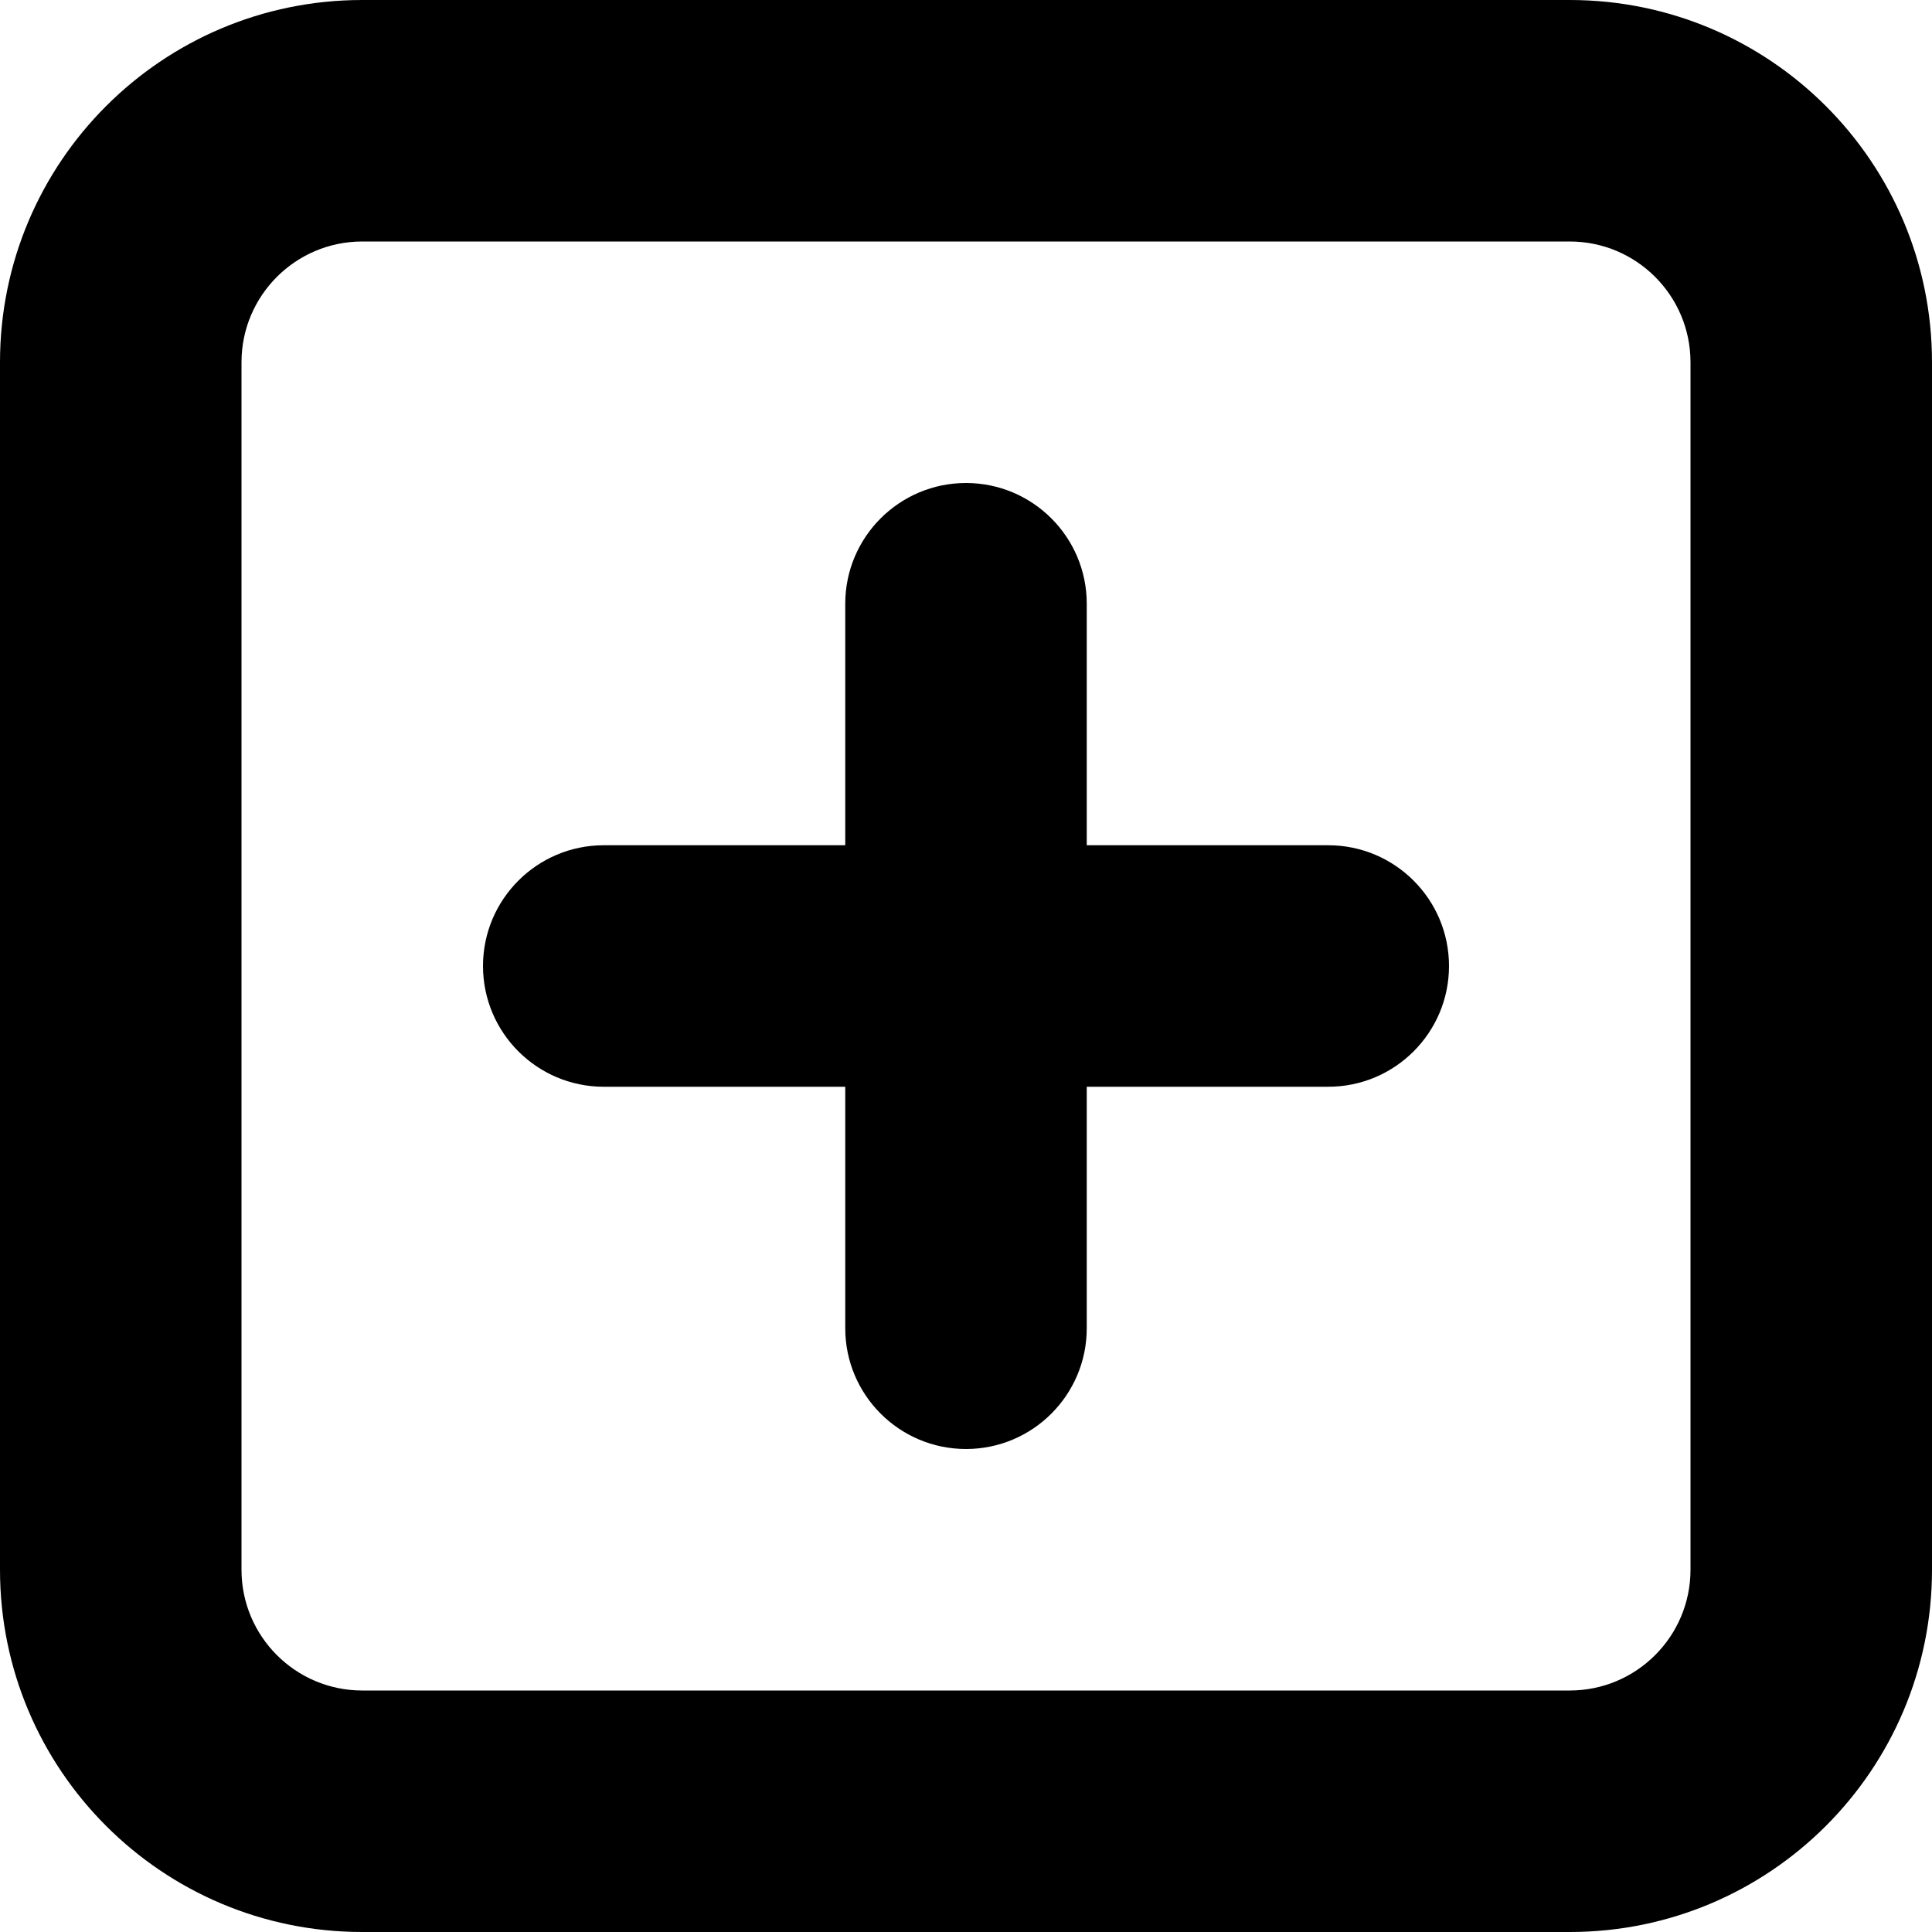
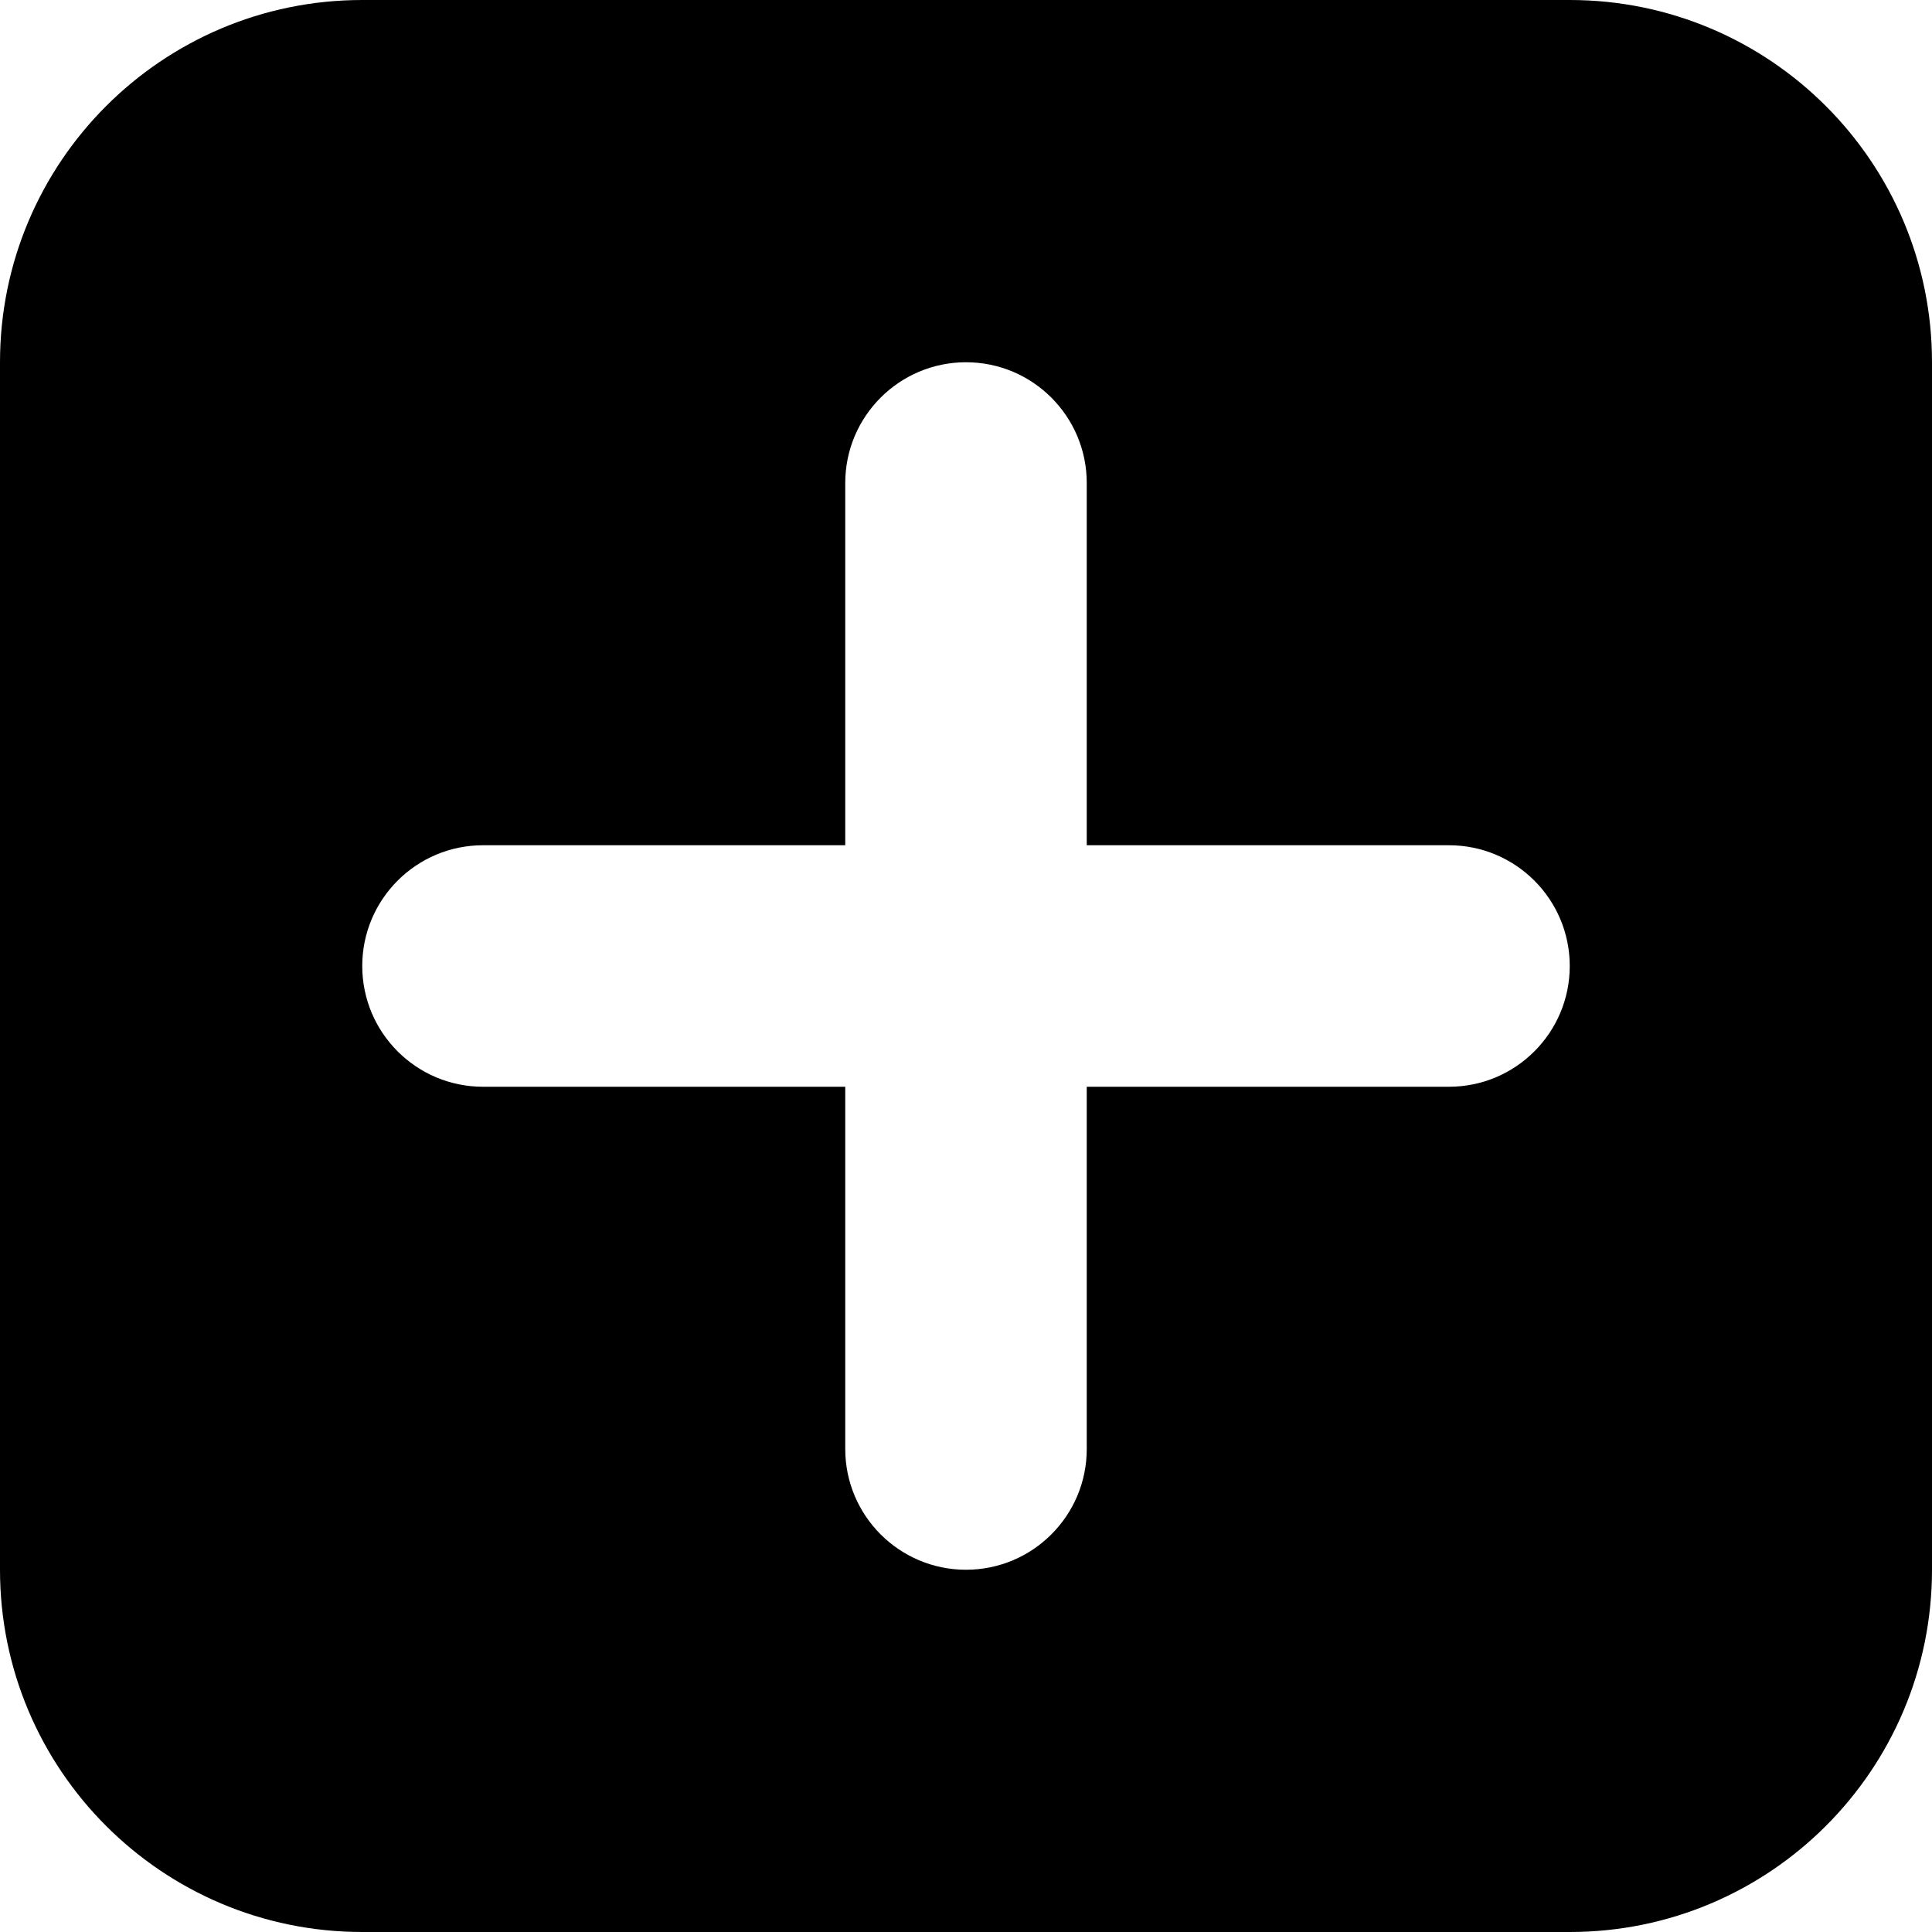
<svg xmlns="http://www.w3.org/2000/svg" width="16" height="16" viewBox="0 0 16 16">
-   <path fill="#000000" fill-rule="evenodd" d="M7,7 L7,5 C7,4.448 7.448,4 8,4 C8.552,4 9,4.448 9,5 L9,7 L11,7 C11.552,7 12,7.448 12,8 C12,8.552 11.552,9 11,9 L9,9 L9,11 C9,11.552 8.552,12 8,12 C7.448,12 7,11.552 7,11 L7,9 L5,9 C4.448,9 4,8.552 4,8 C4,7.448 4.448,7 5,7 L7,7 Z M3,0 L13,0 C14.657,-3.04359188e-16 16,1.343 16,3 L16,13 C16,14.657 14.657,16 13,16 L3,16 C1.343,16 2.02906125e-16,14.657 0,13 L0,3 C-2.02906125e-16,1.343 1.343,3.04359188e-16 3,0 Z M3,2 C2.448,2 2,2.448 2,3 L2,13 C2,13.552 2.448,14 3,14 L13,14 C13.552,14 14,13.552 14,13 L14,3 C14,2.448 13.552,2 13,2 L3,2 Z" />
+   <path fill="#000000" fill-rule="evenodd" d="M9,7 L9,4 C9,3.448 8.552,3 8,3 C7.448,3 7,3.448 7,4 L7,7 L4,7 C3.448,7 3,7.448 3,8 C3,8.552 3.448,9 4,9 L7,9 L7,12 C7,12.552 7.448,13 8,13 C8.552,13 9,12.552 9,12 L9,9 L12,9 C12.552,9 13,8.552 13,8 C13,7.448 12.552,7 12,7 L9,7 Z M3,0 L13,0 C14.657,-3.04359188e-16 16,1.343 16,3 L16,13 C16,14.657 14.657,16 13,16 L3,16 C1.343,16 2.02906125e-16,14.657 0,13 L0,3 C-2.02906125e-16,1.343 1.343,3.04359188e-16 3,0 Z" />
</svg>
